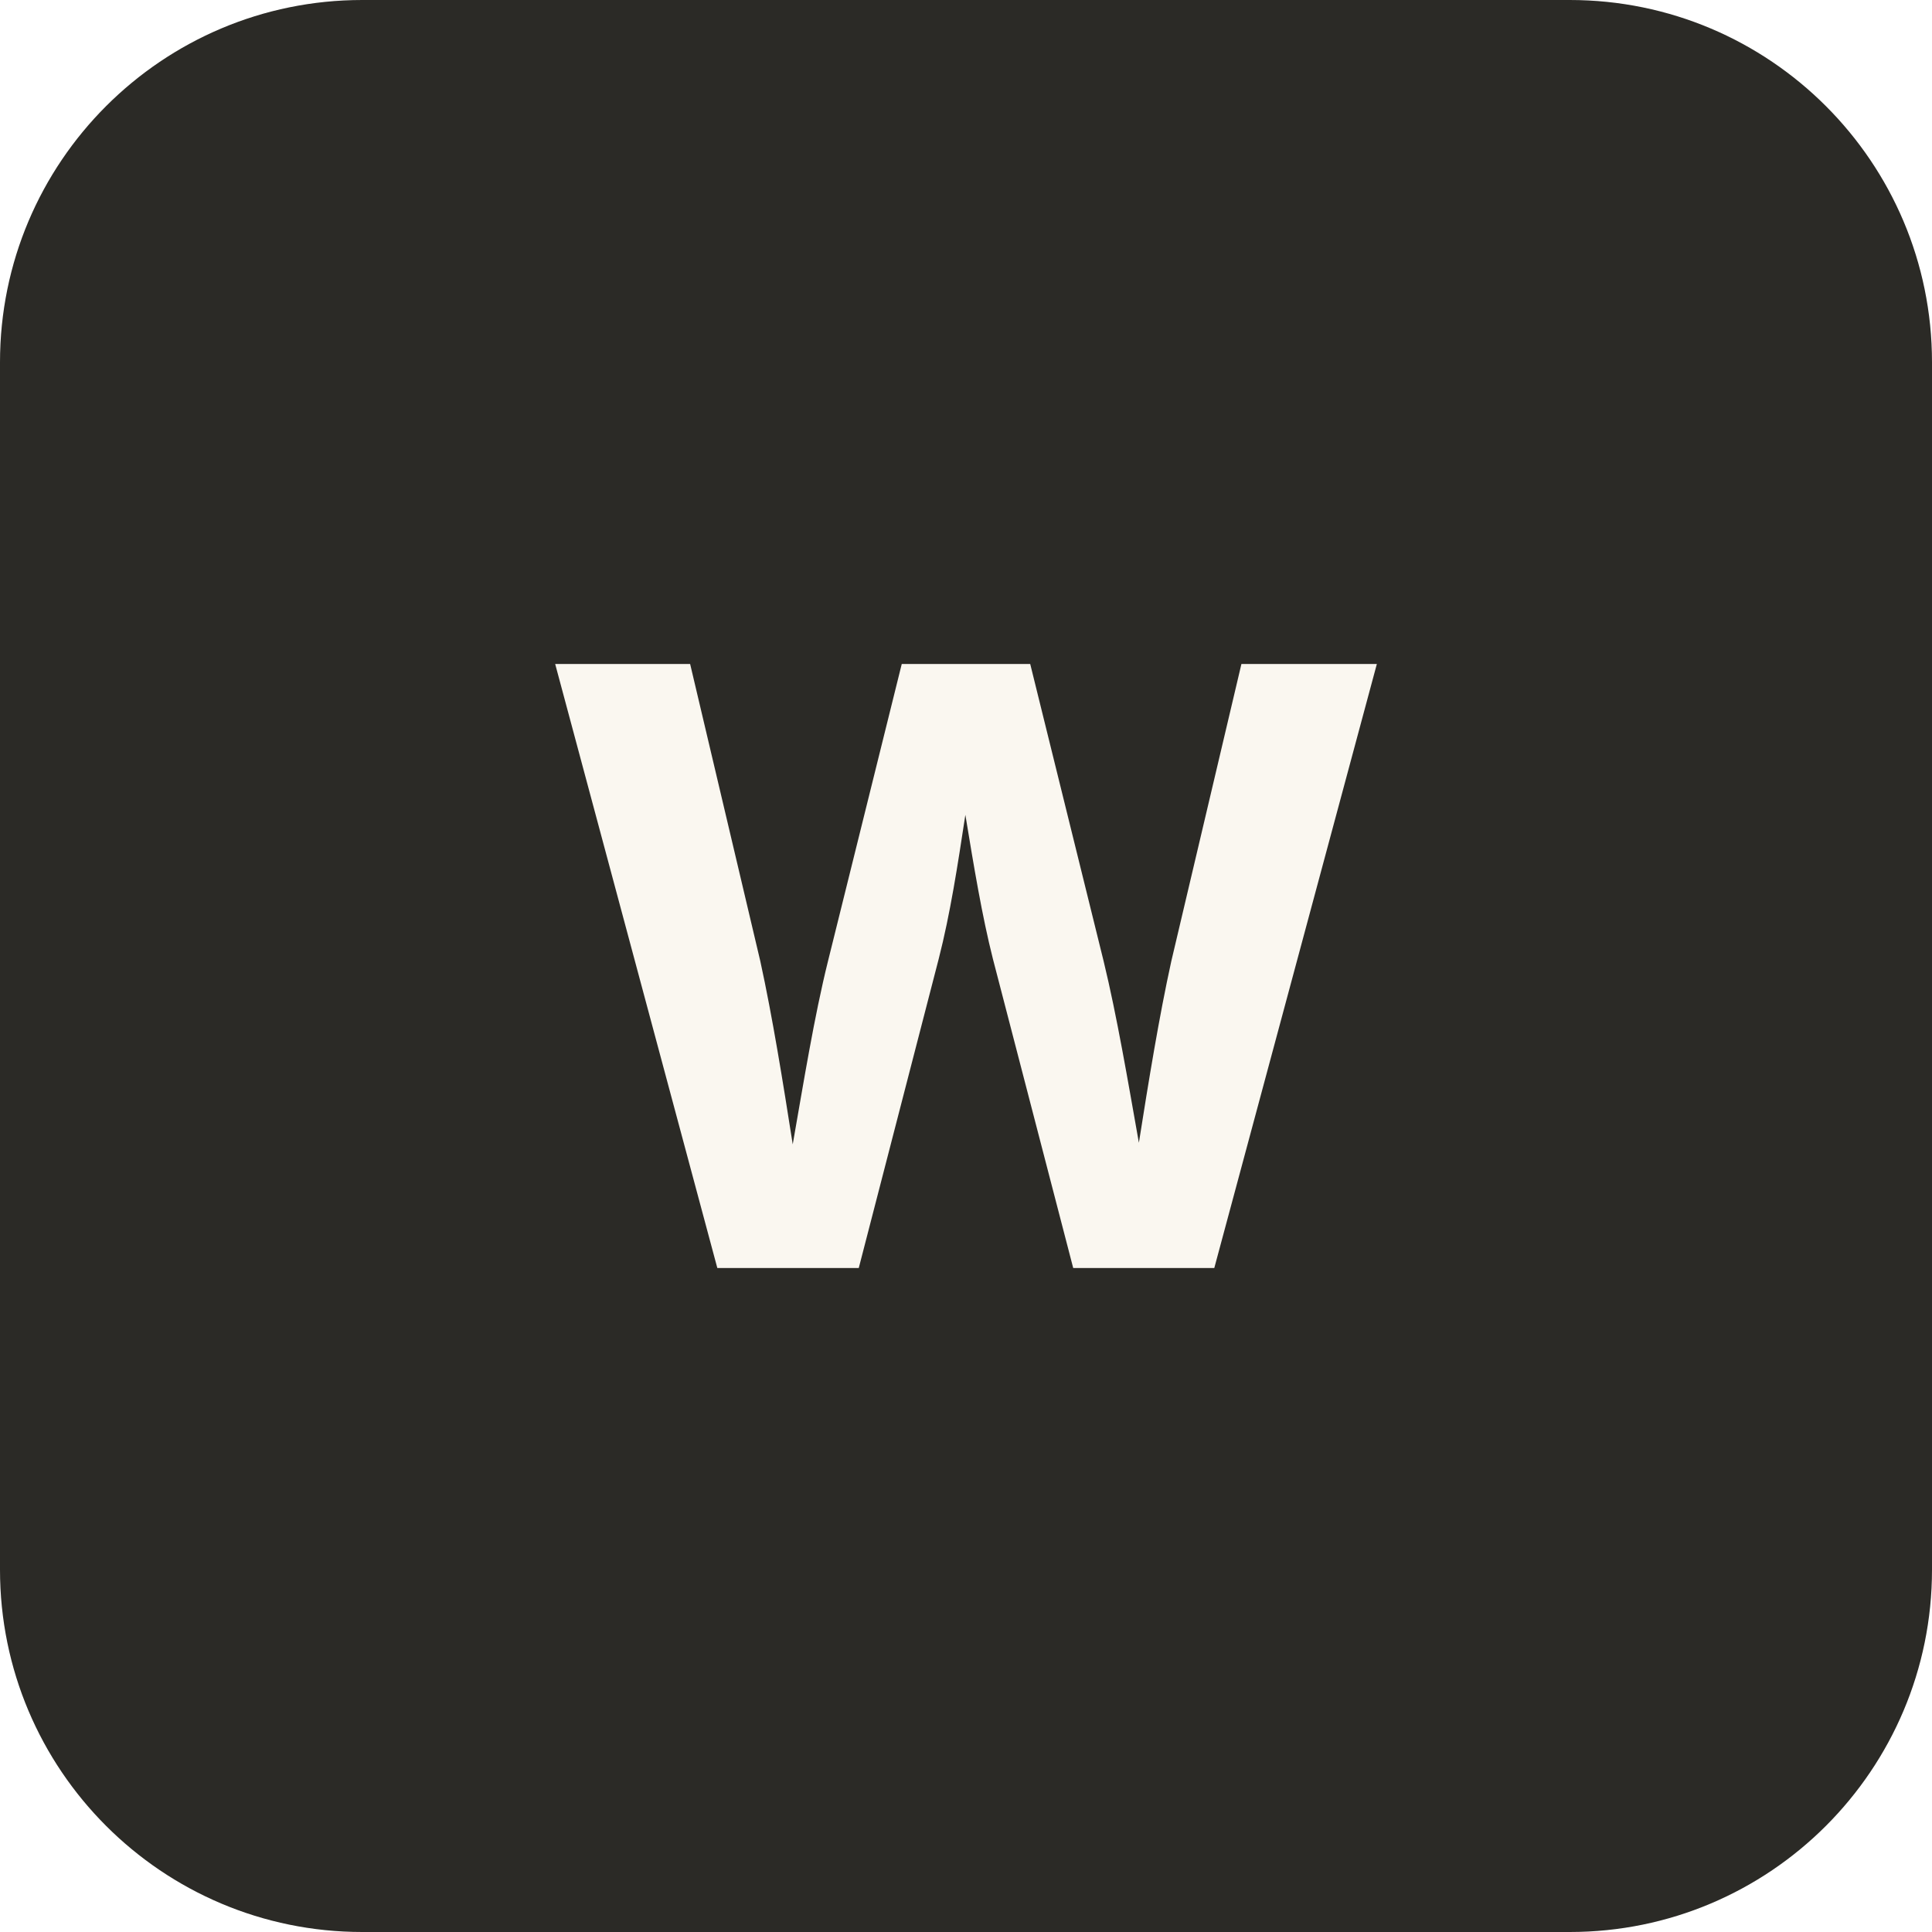
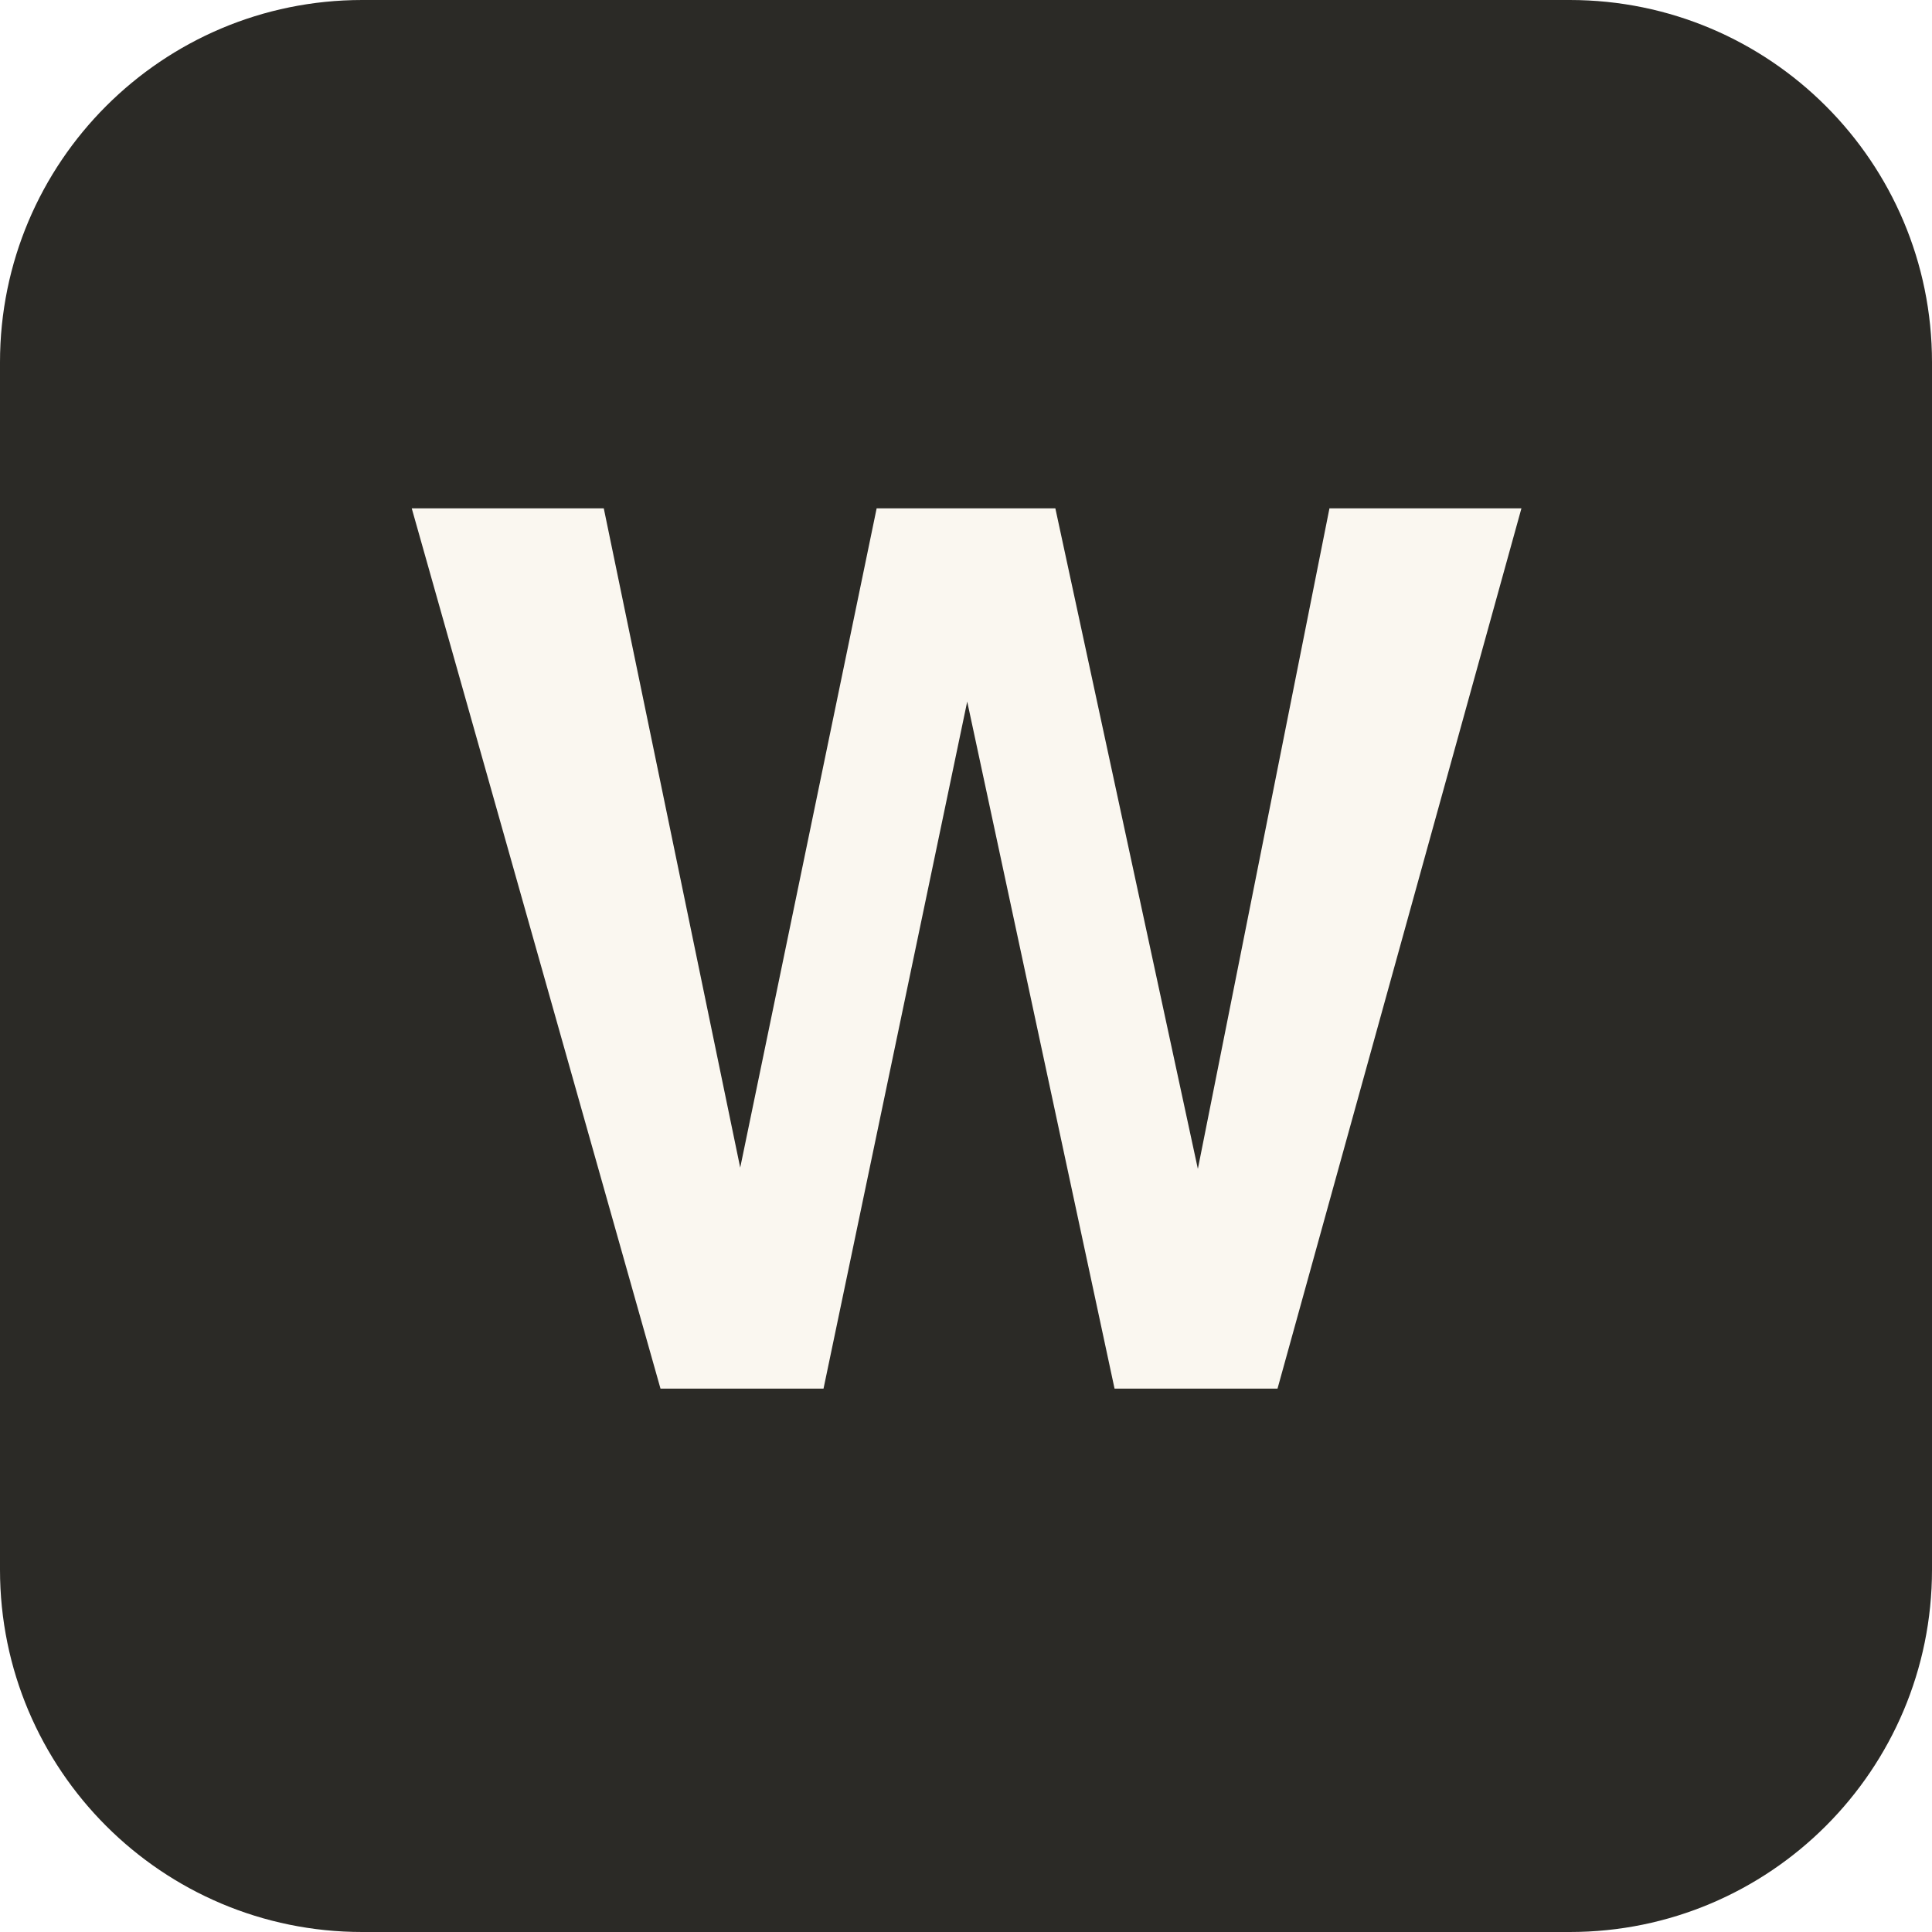
<svg xmlns="http://www.w3.org/2000/svg" viewBox="0 0 512 512">
  <rect width="512" height="512" rx="96" fill="#2b2a26" />
-   <text x="50%" y="50%" text-anchor="middle" dominant-baseline="central" font-family="ui-sans-serif, system-ui, -apple-system, sans-serif" font-weight="700" font-size="220" fill="#faf7f0">W</text>
+   <text x="256" y="256" text-anchor="middle" dy=".35em" font-family="Helvetica, Arial, sans-serif" font-weight="700" font-size="320" fill="#faf7f0">W</text>
</svg>
